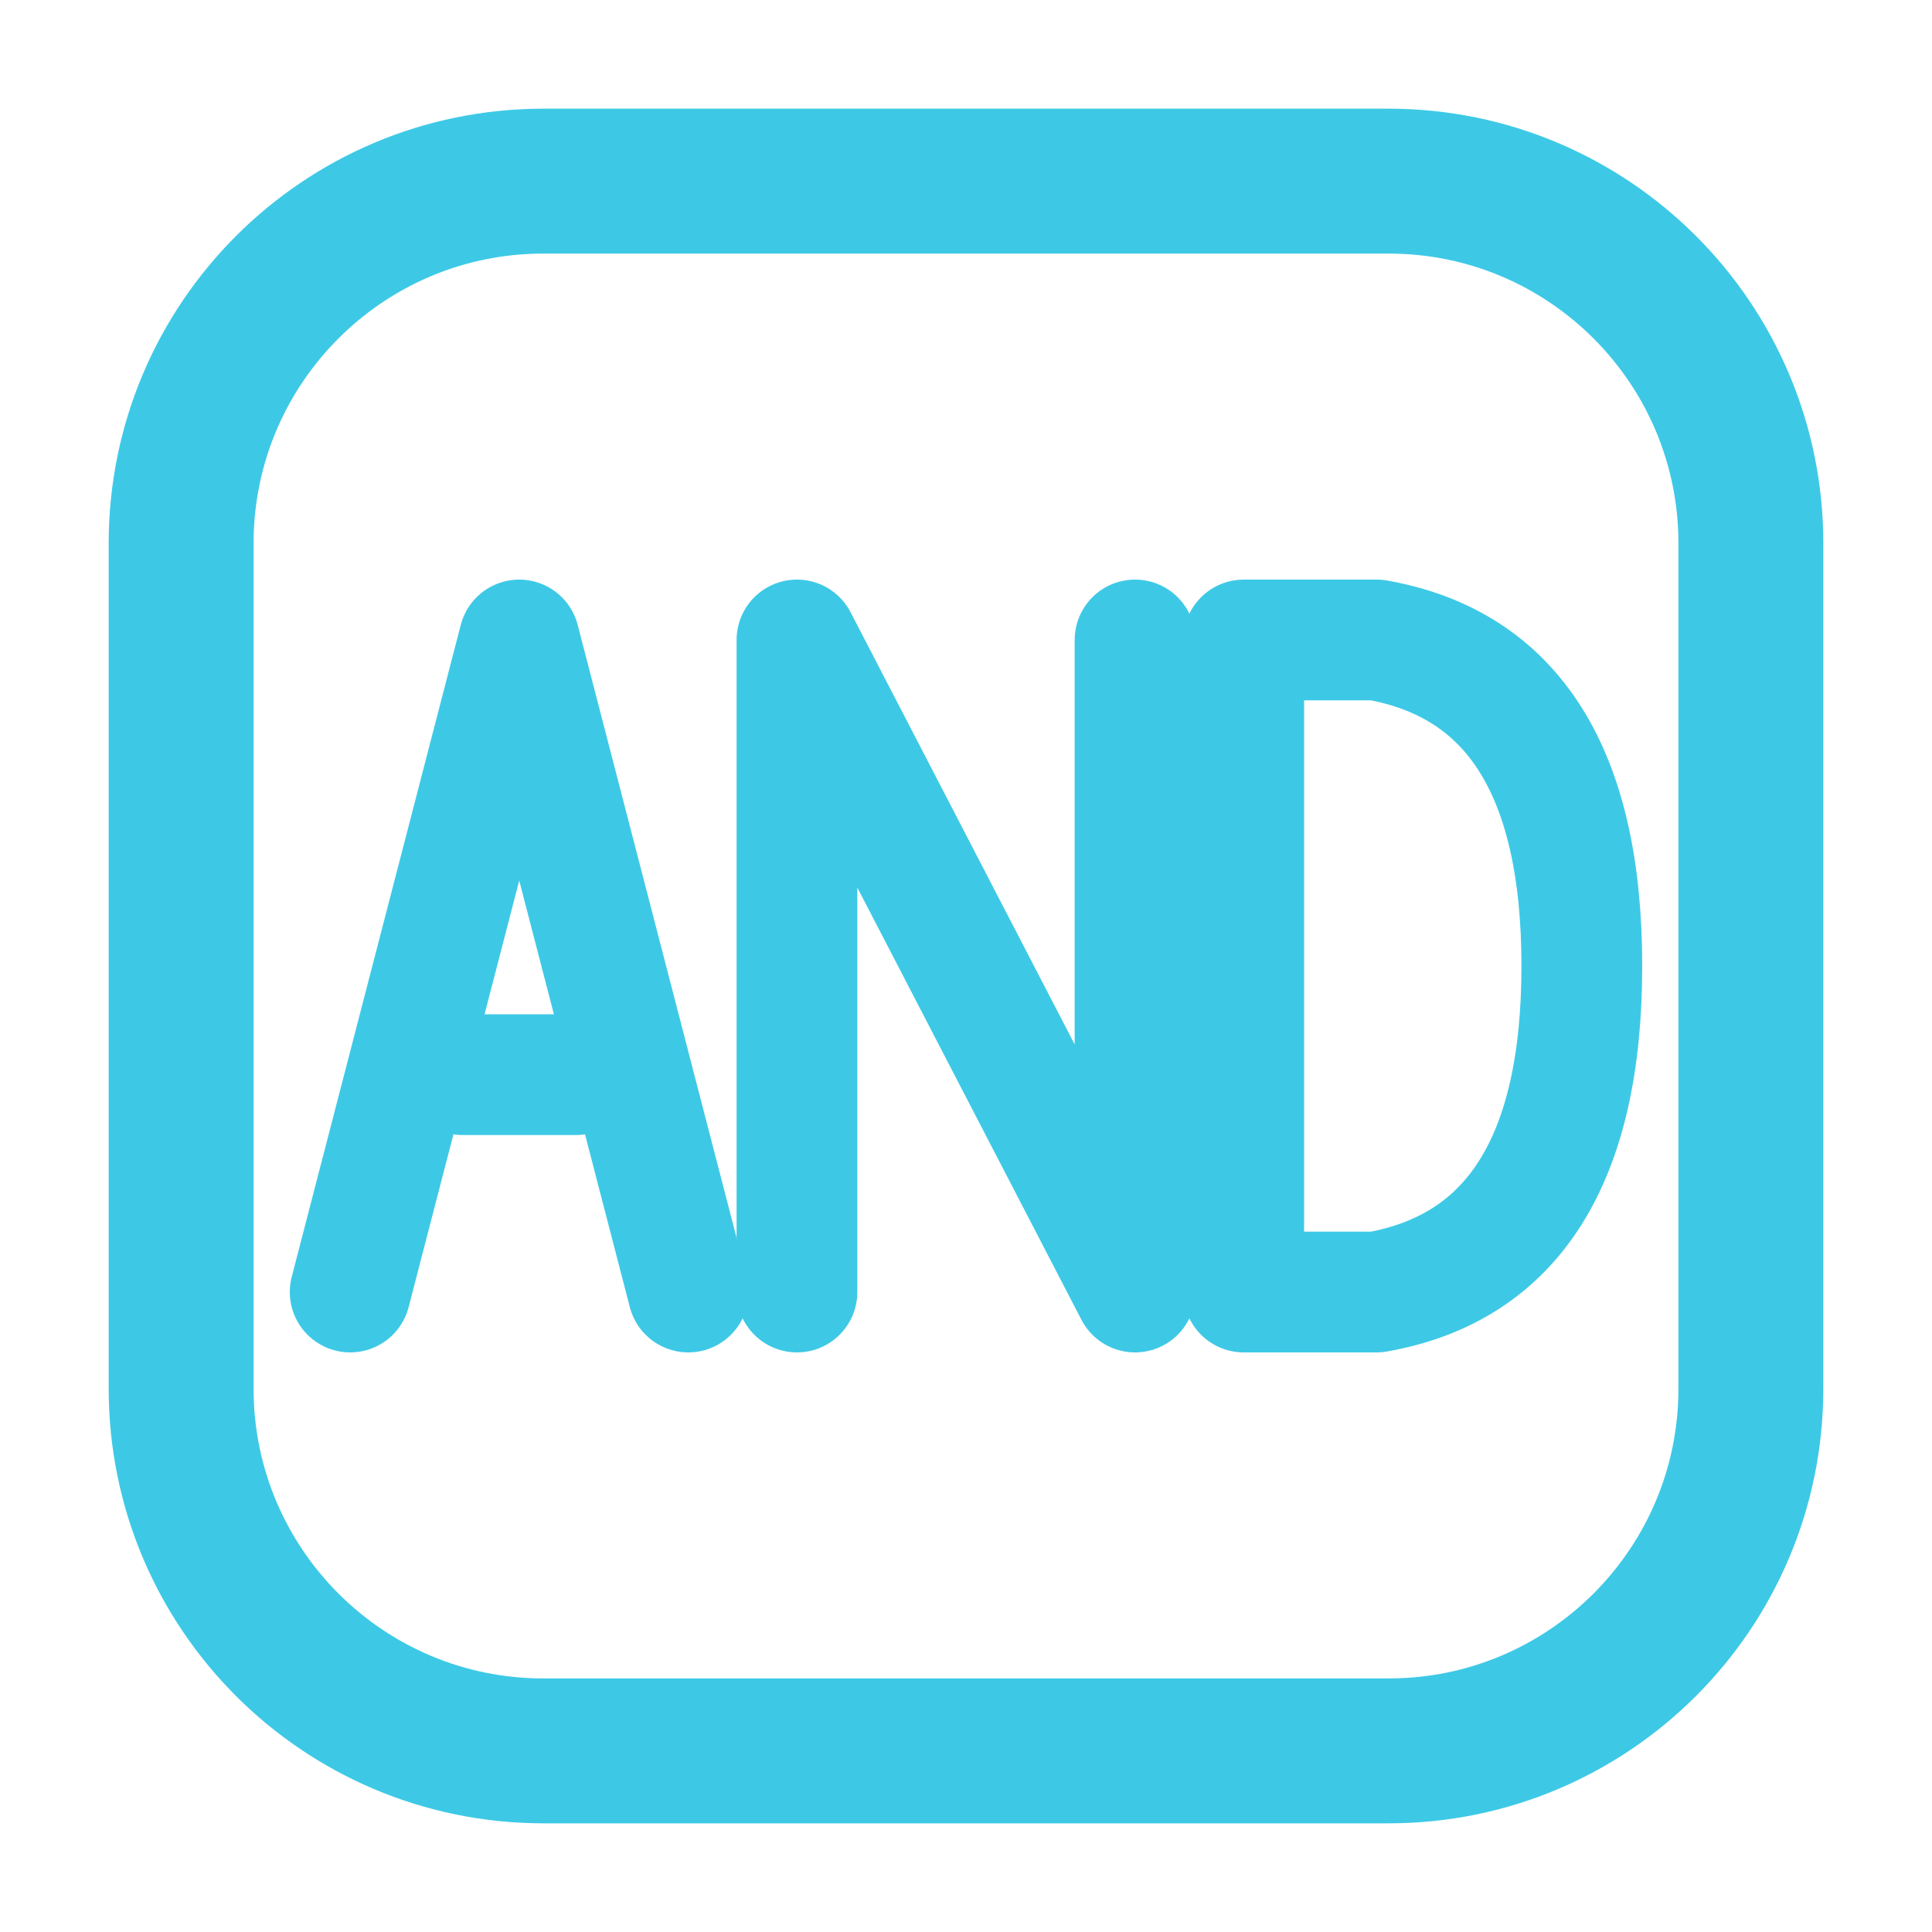
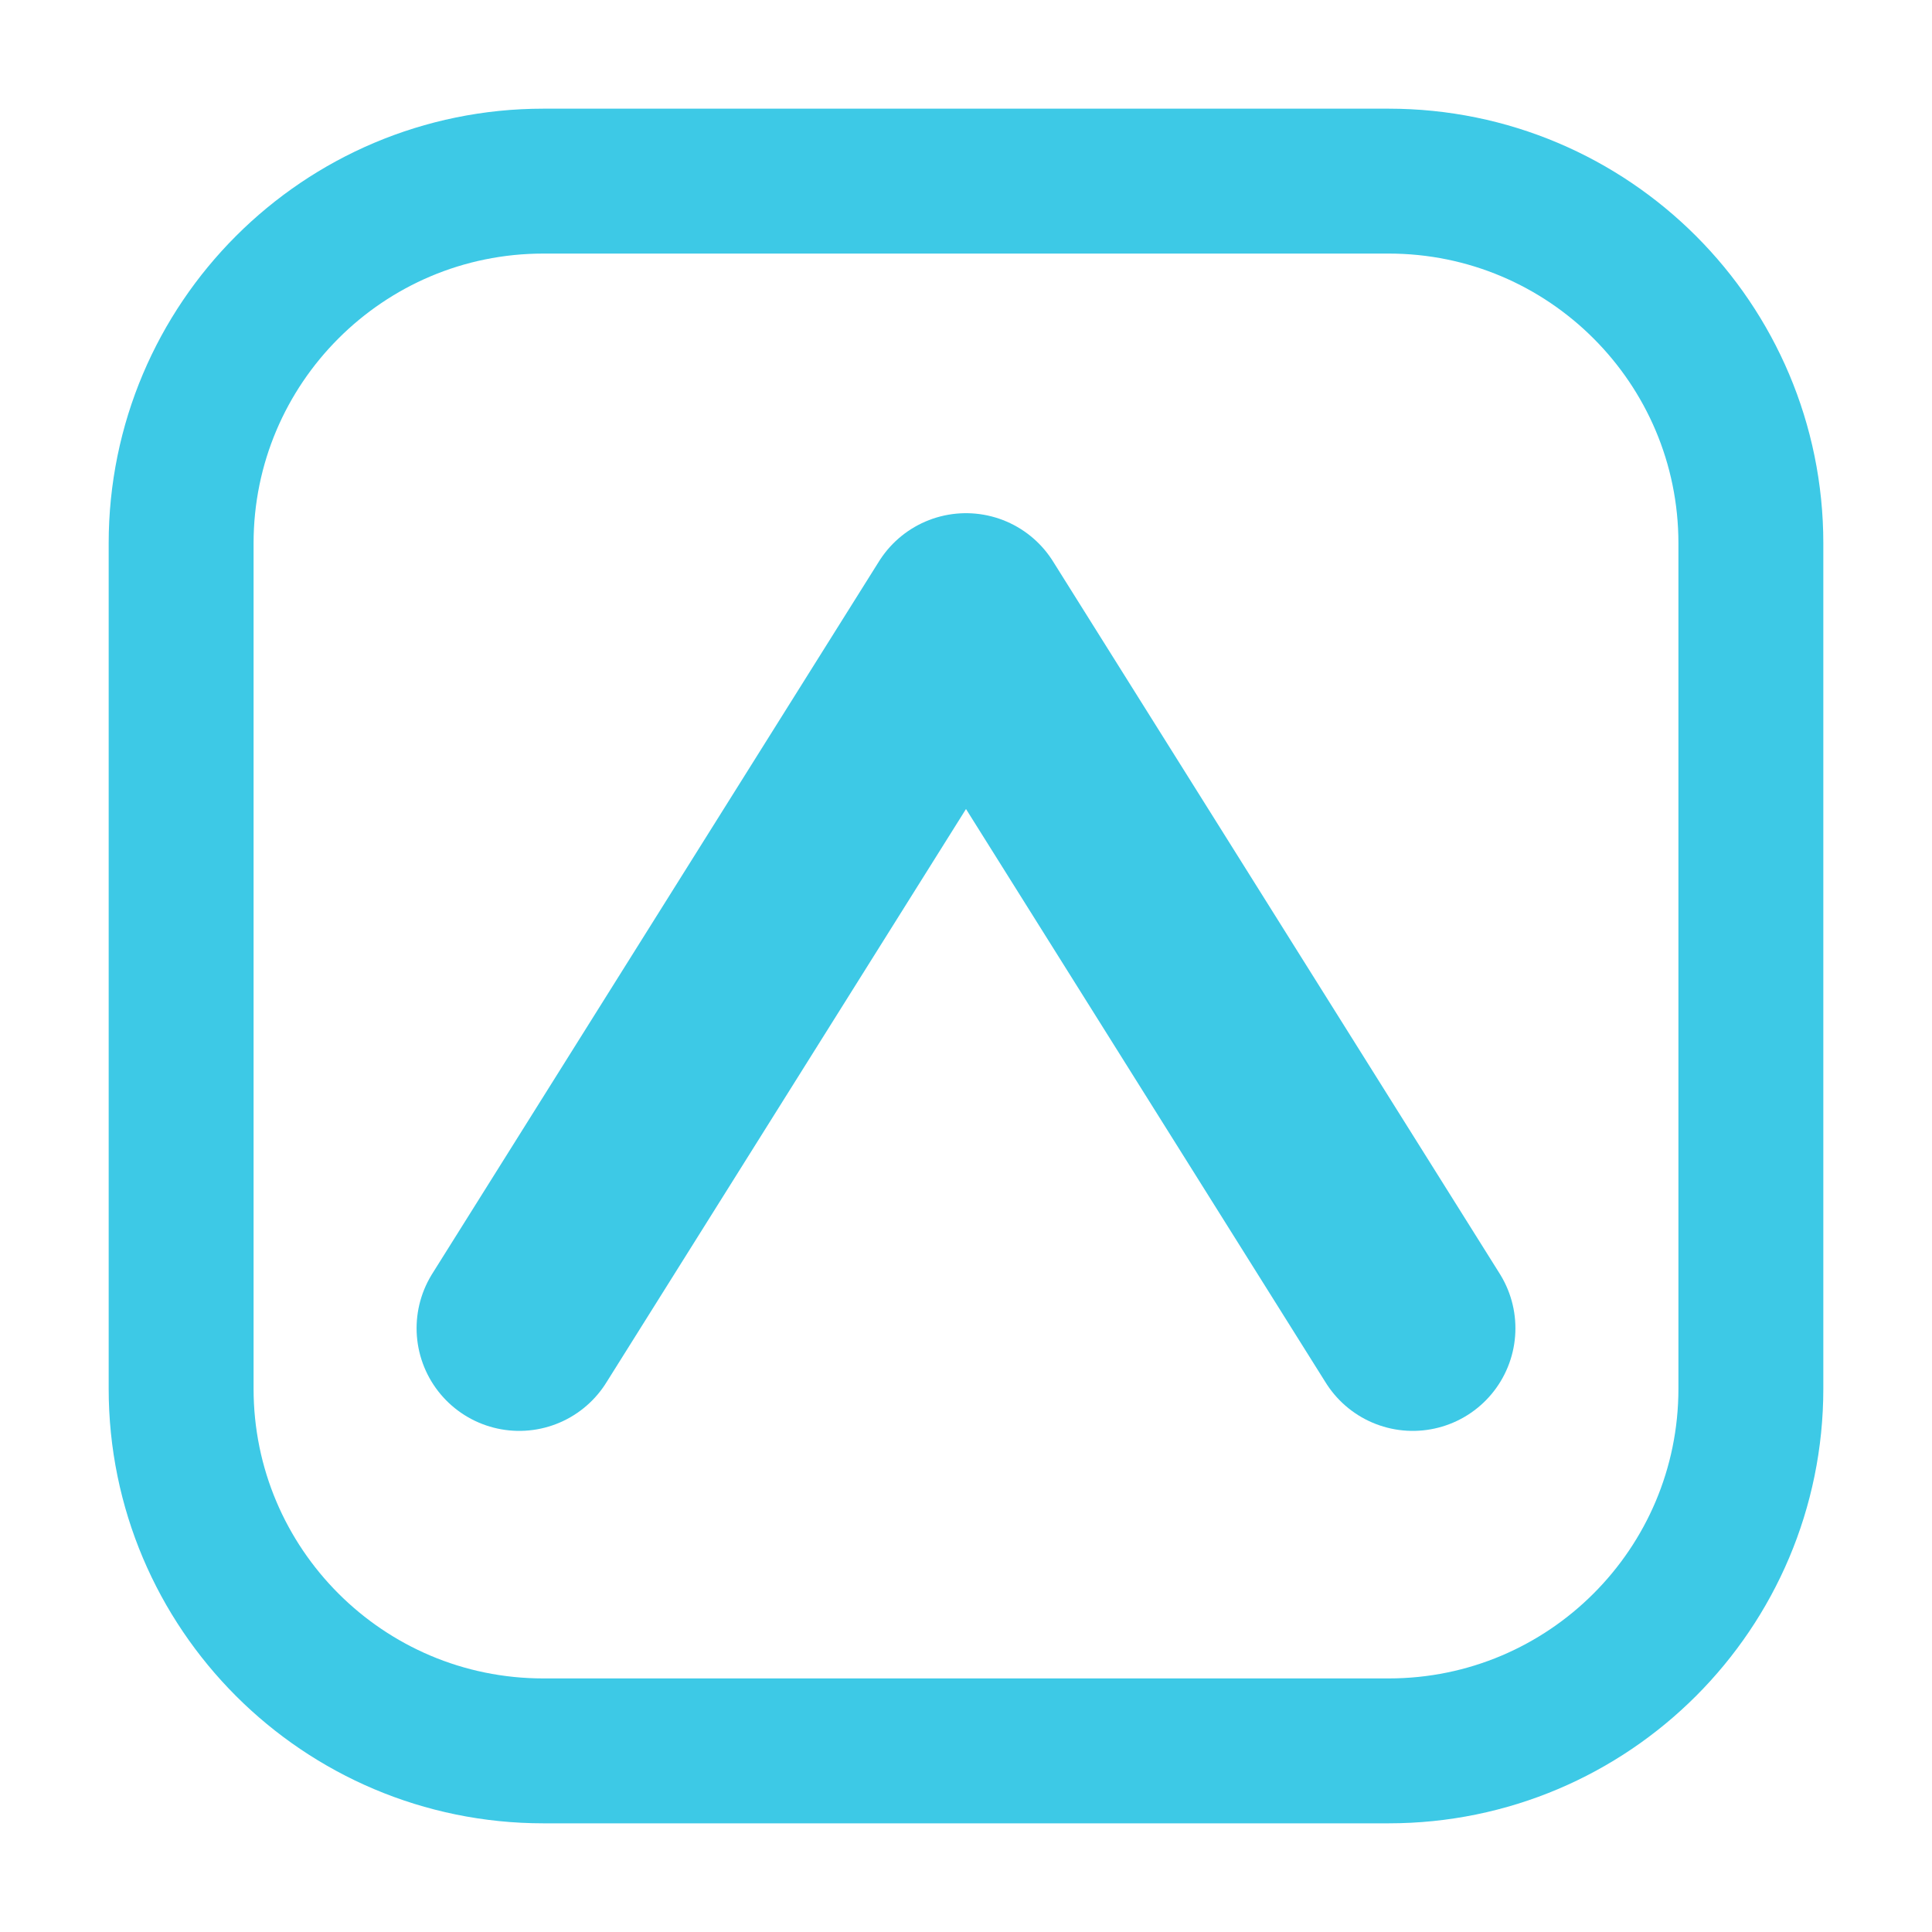
<svg xmlns="http://www.w3.org/2000/svg" viewBox="0 0 16 16" width="16" height="16">
  <rect x="1.5" y="1.5" width="13" height="13" rx="3" fill="none" stroke="#3dc9e6" stroke-width="1.2" />
-   <g fill="none" stroke="#3dc9e6" stroke-width="1" stroke-linecap="round" stroke-linejoin="round">
-     <path d="M2.9,10.7 L4.3,5.3 L5.7,10.7 M3.83,8.9 L4.77,8.9" />
-     <path d="M6.6,10.7 L6.6,5.3 L9.4,10.7 L9.4,5.3" />
-     <path d="M10.3,5.3 L10.3,10.7 L11.4,10.7 Q13.1,10.4 13.1,8 Q13.1,5.6 11.4,5.3 L10.3,5.3" />
-   </g>
+   <path d="M4.3,11 L8,5.1 L11.7,11" fill="none" stroke="#3dc9e6" stroke-width="1.7" stroke-linecap="round" stroke-linejoin="round" />
</svg>
